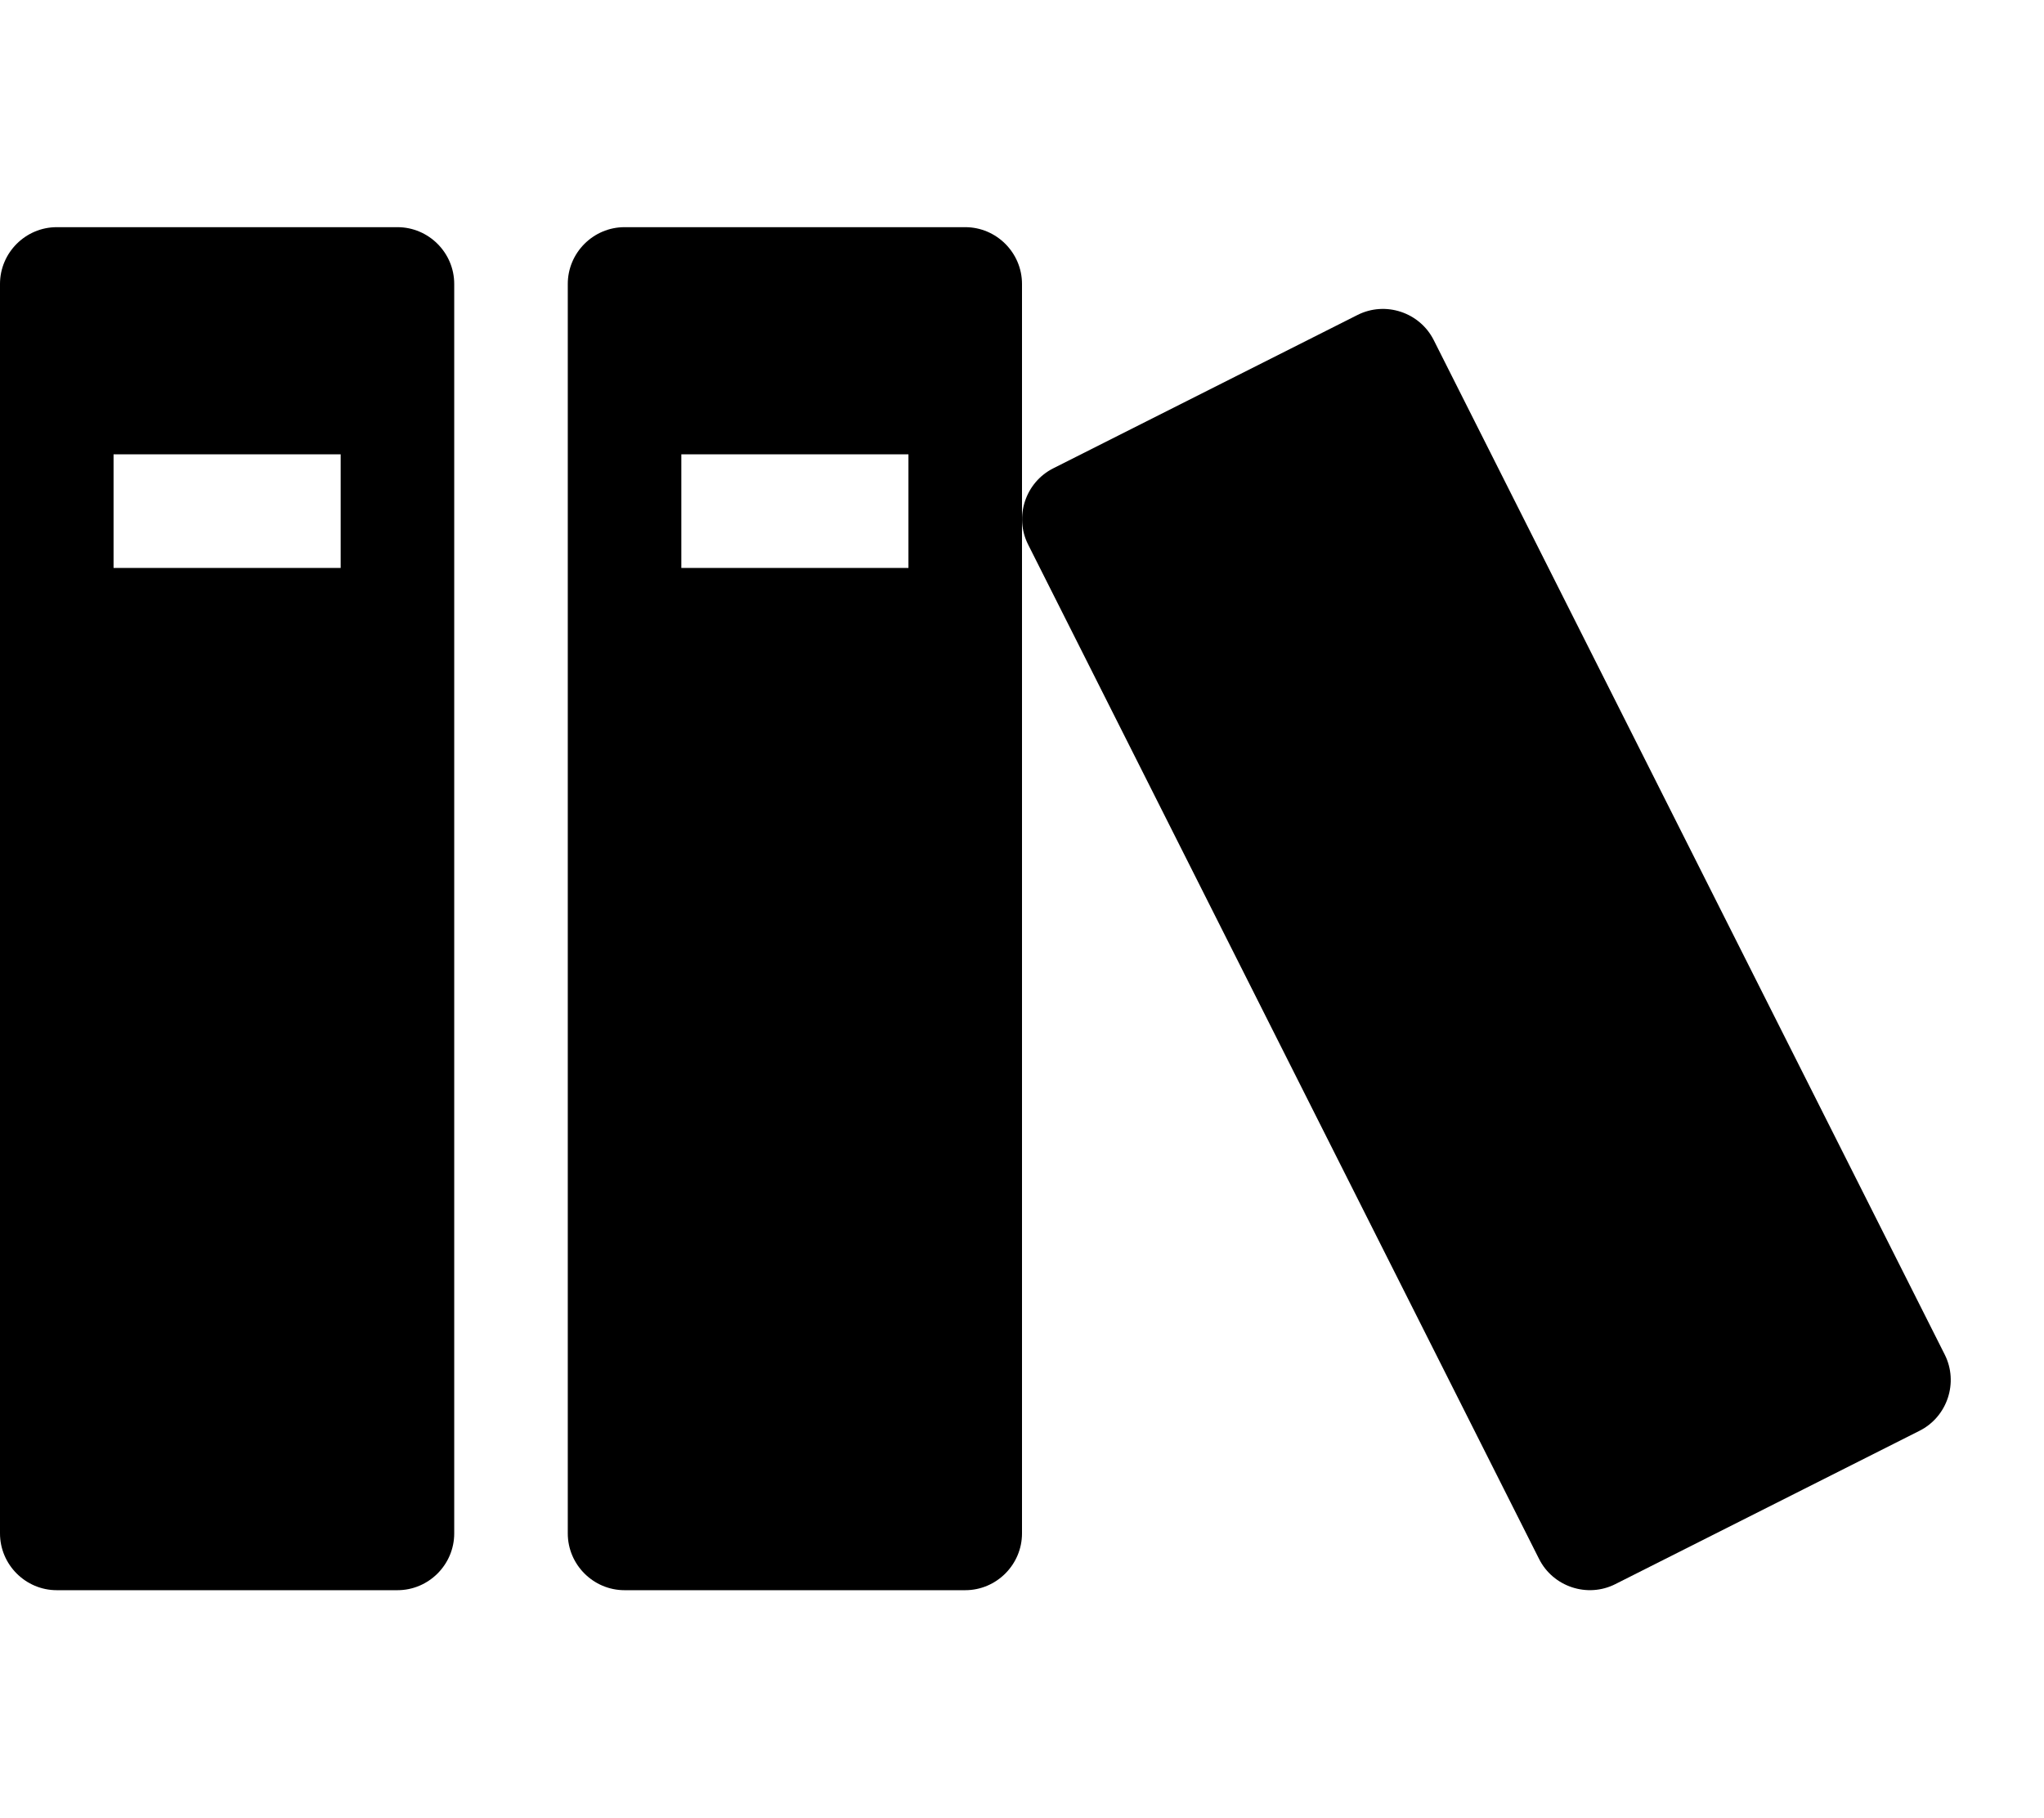
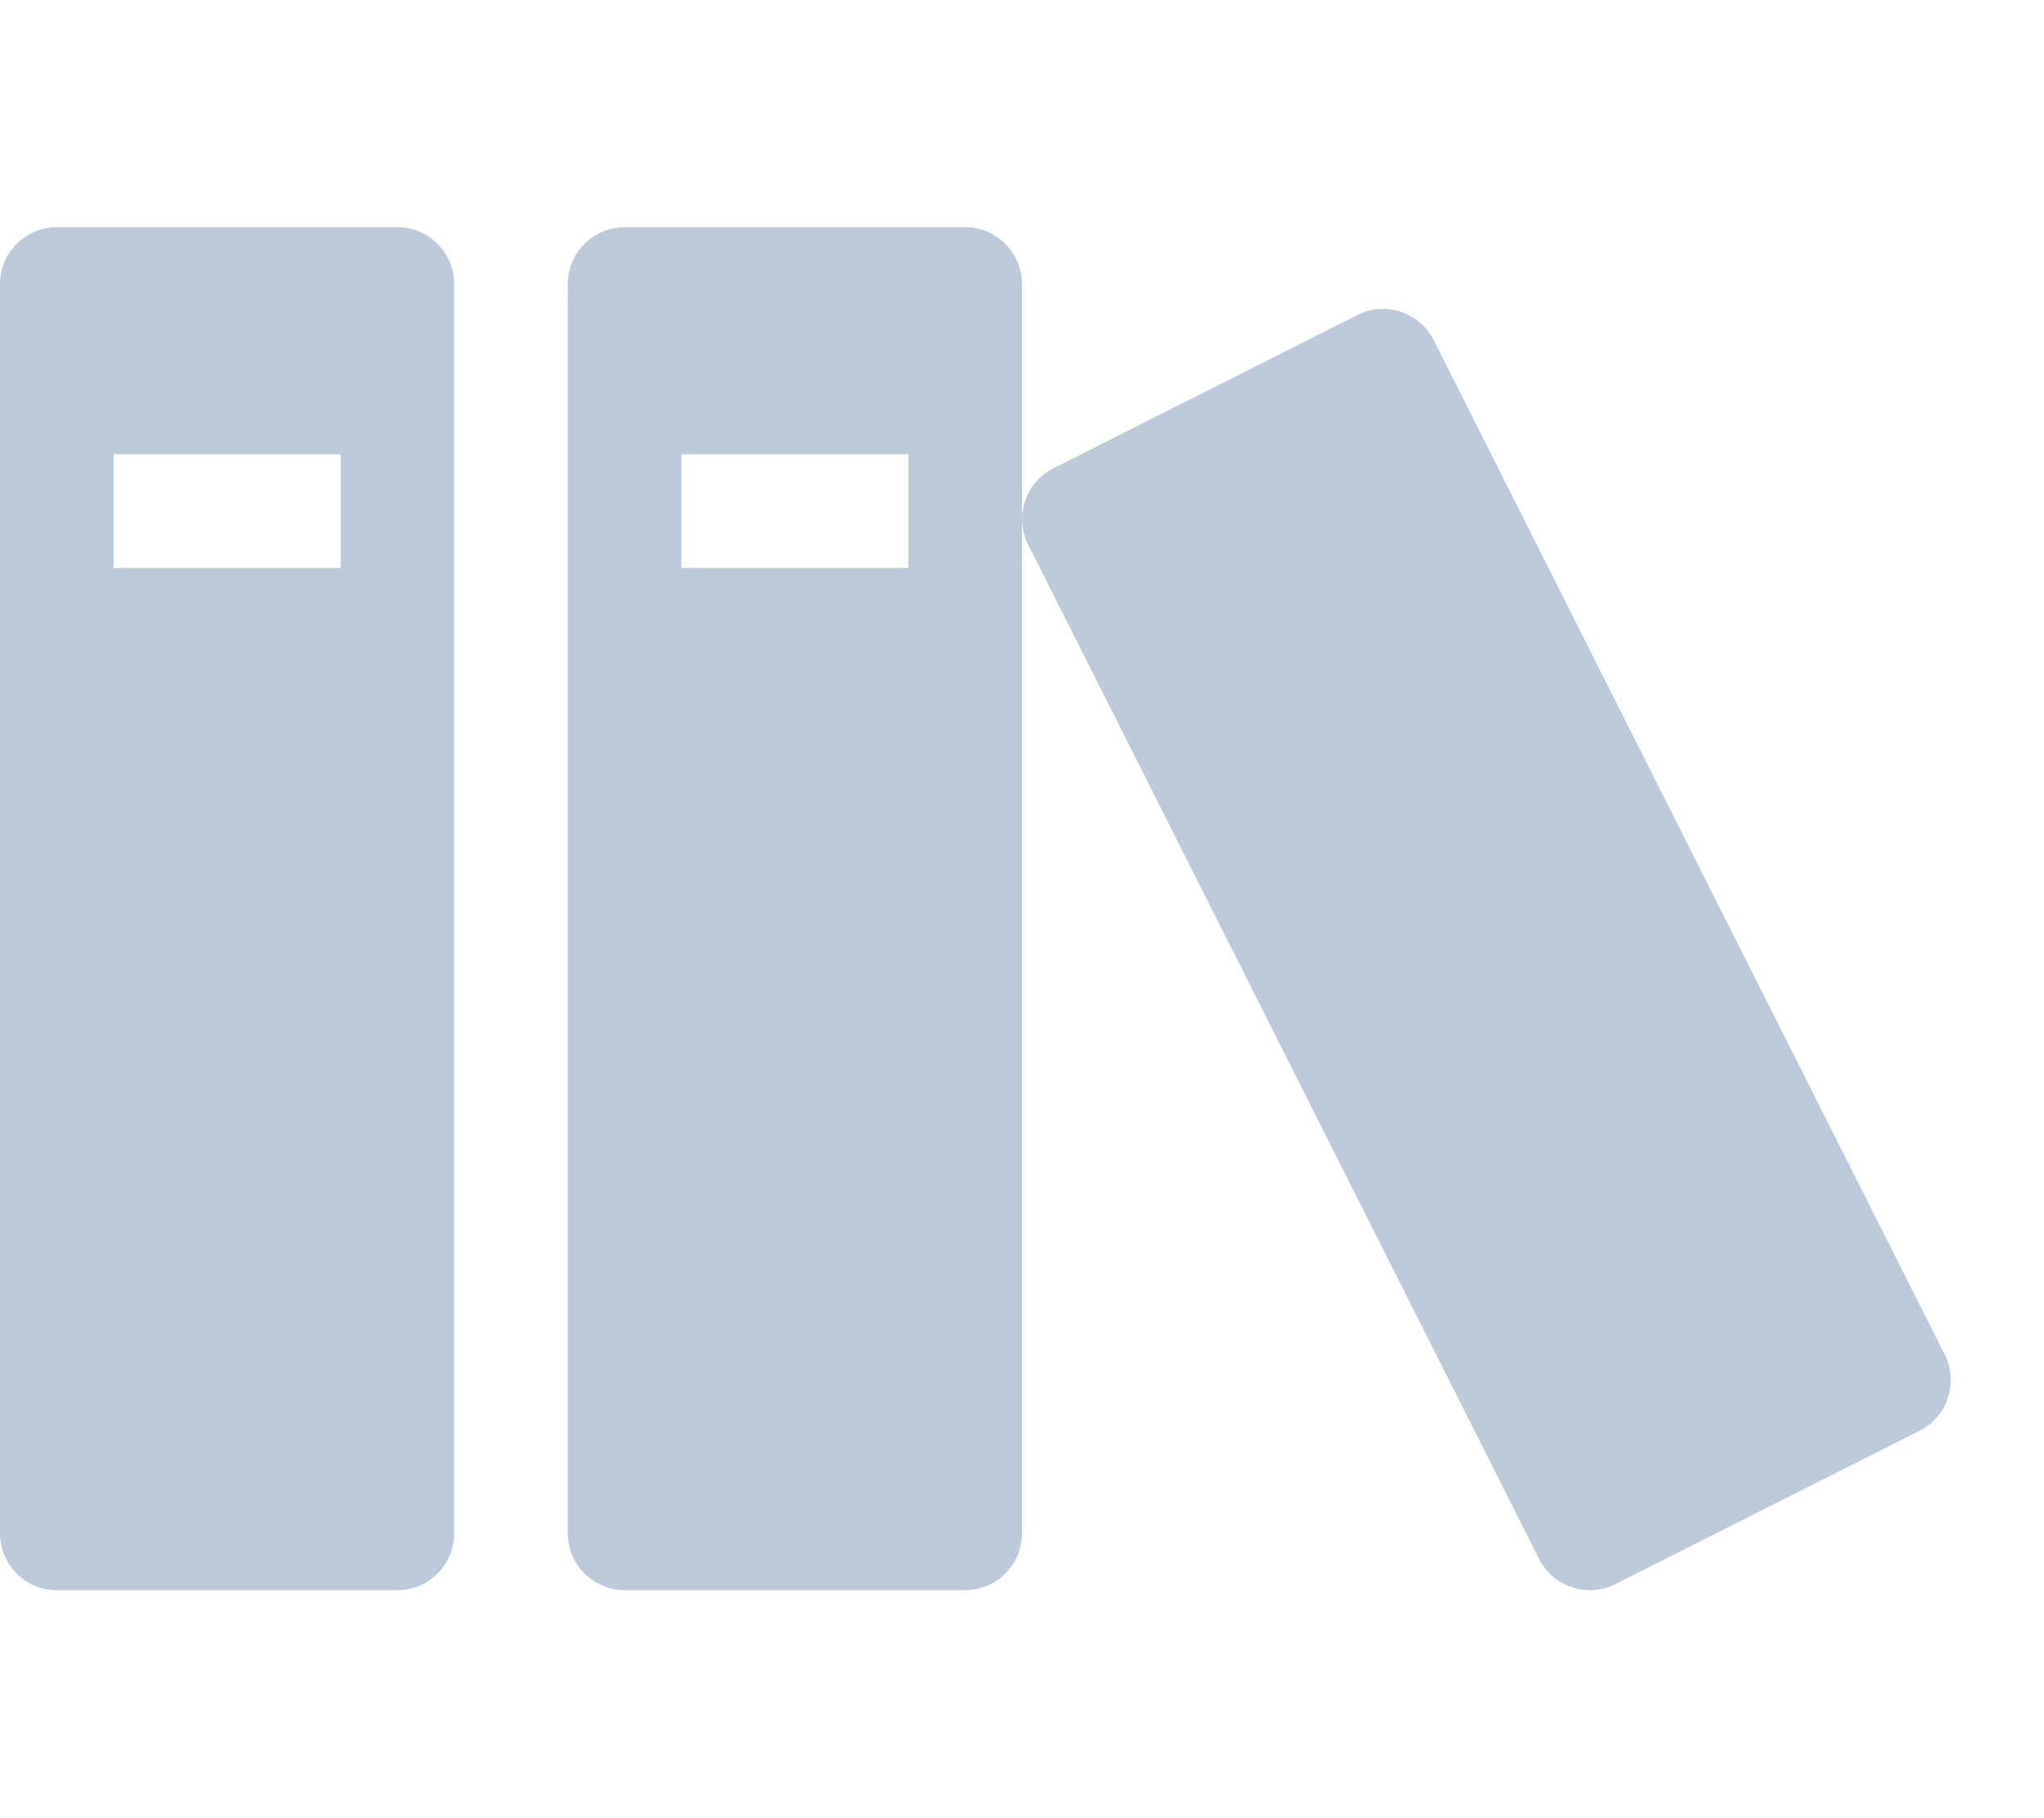
- <svg xmlns="http://www.w3.org/2000/svg" id="icon-books" viewBox="0 0 36 32">
+ <svg xmlns="http://www.w3.org/2000/svg" id="icon-books" viewBox="0 0 36 32" style="fill: #bccad9">
  <path d="M7 4h-6c-0.55 0-1 0.45-1 1v22c0 0.55 0.45 1 1 1h6c0.55 0 1-0.45 1-1v-22c0-0.55-0.45-1-1-1zM6 10h-4v-2h4v2z" />
  <path d="M17 4h-6c-0.55 0-1 0.45-1 1v22c0 0.55 0.45 1 1 1h6c0.55 0 1-0.45 1-1v-22c0-0.55-0.45-1-1-1zM16 10h-4v-2h4v2z" />
  <path d="M23.909 5.546l-5.358 2.7c-0.491 0.247-0.691 0.852-0.443 1.343l8.999 17.861c0.247 0.491 0.852 0.691 1.343 0.443l5.358-2.7c0.491-0.247 0.691-0.852 0.443-1.343l-8.999-17.861c-0.247-0.491-0.852-0.691-1.343-0.443z" />
</svg>
